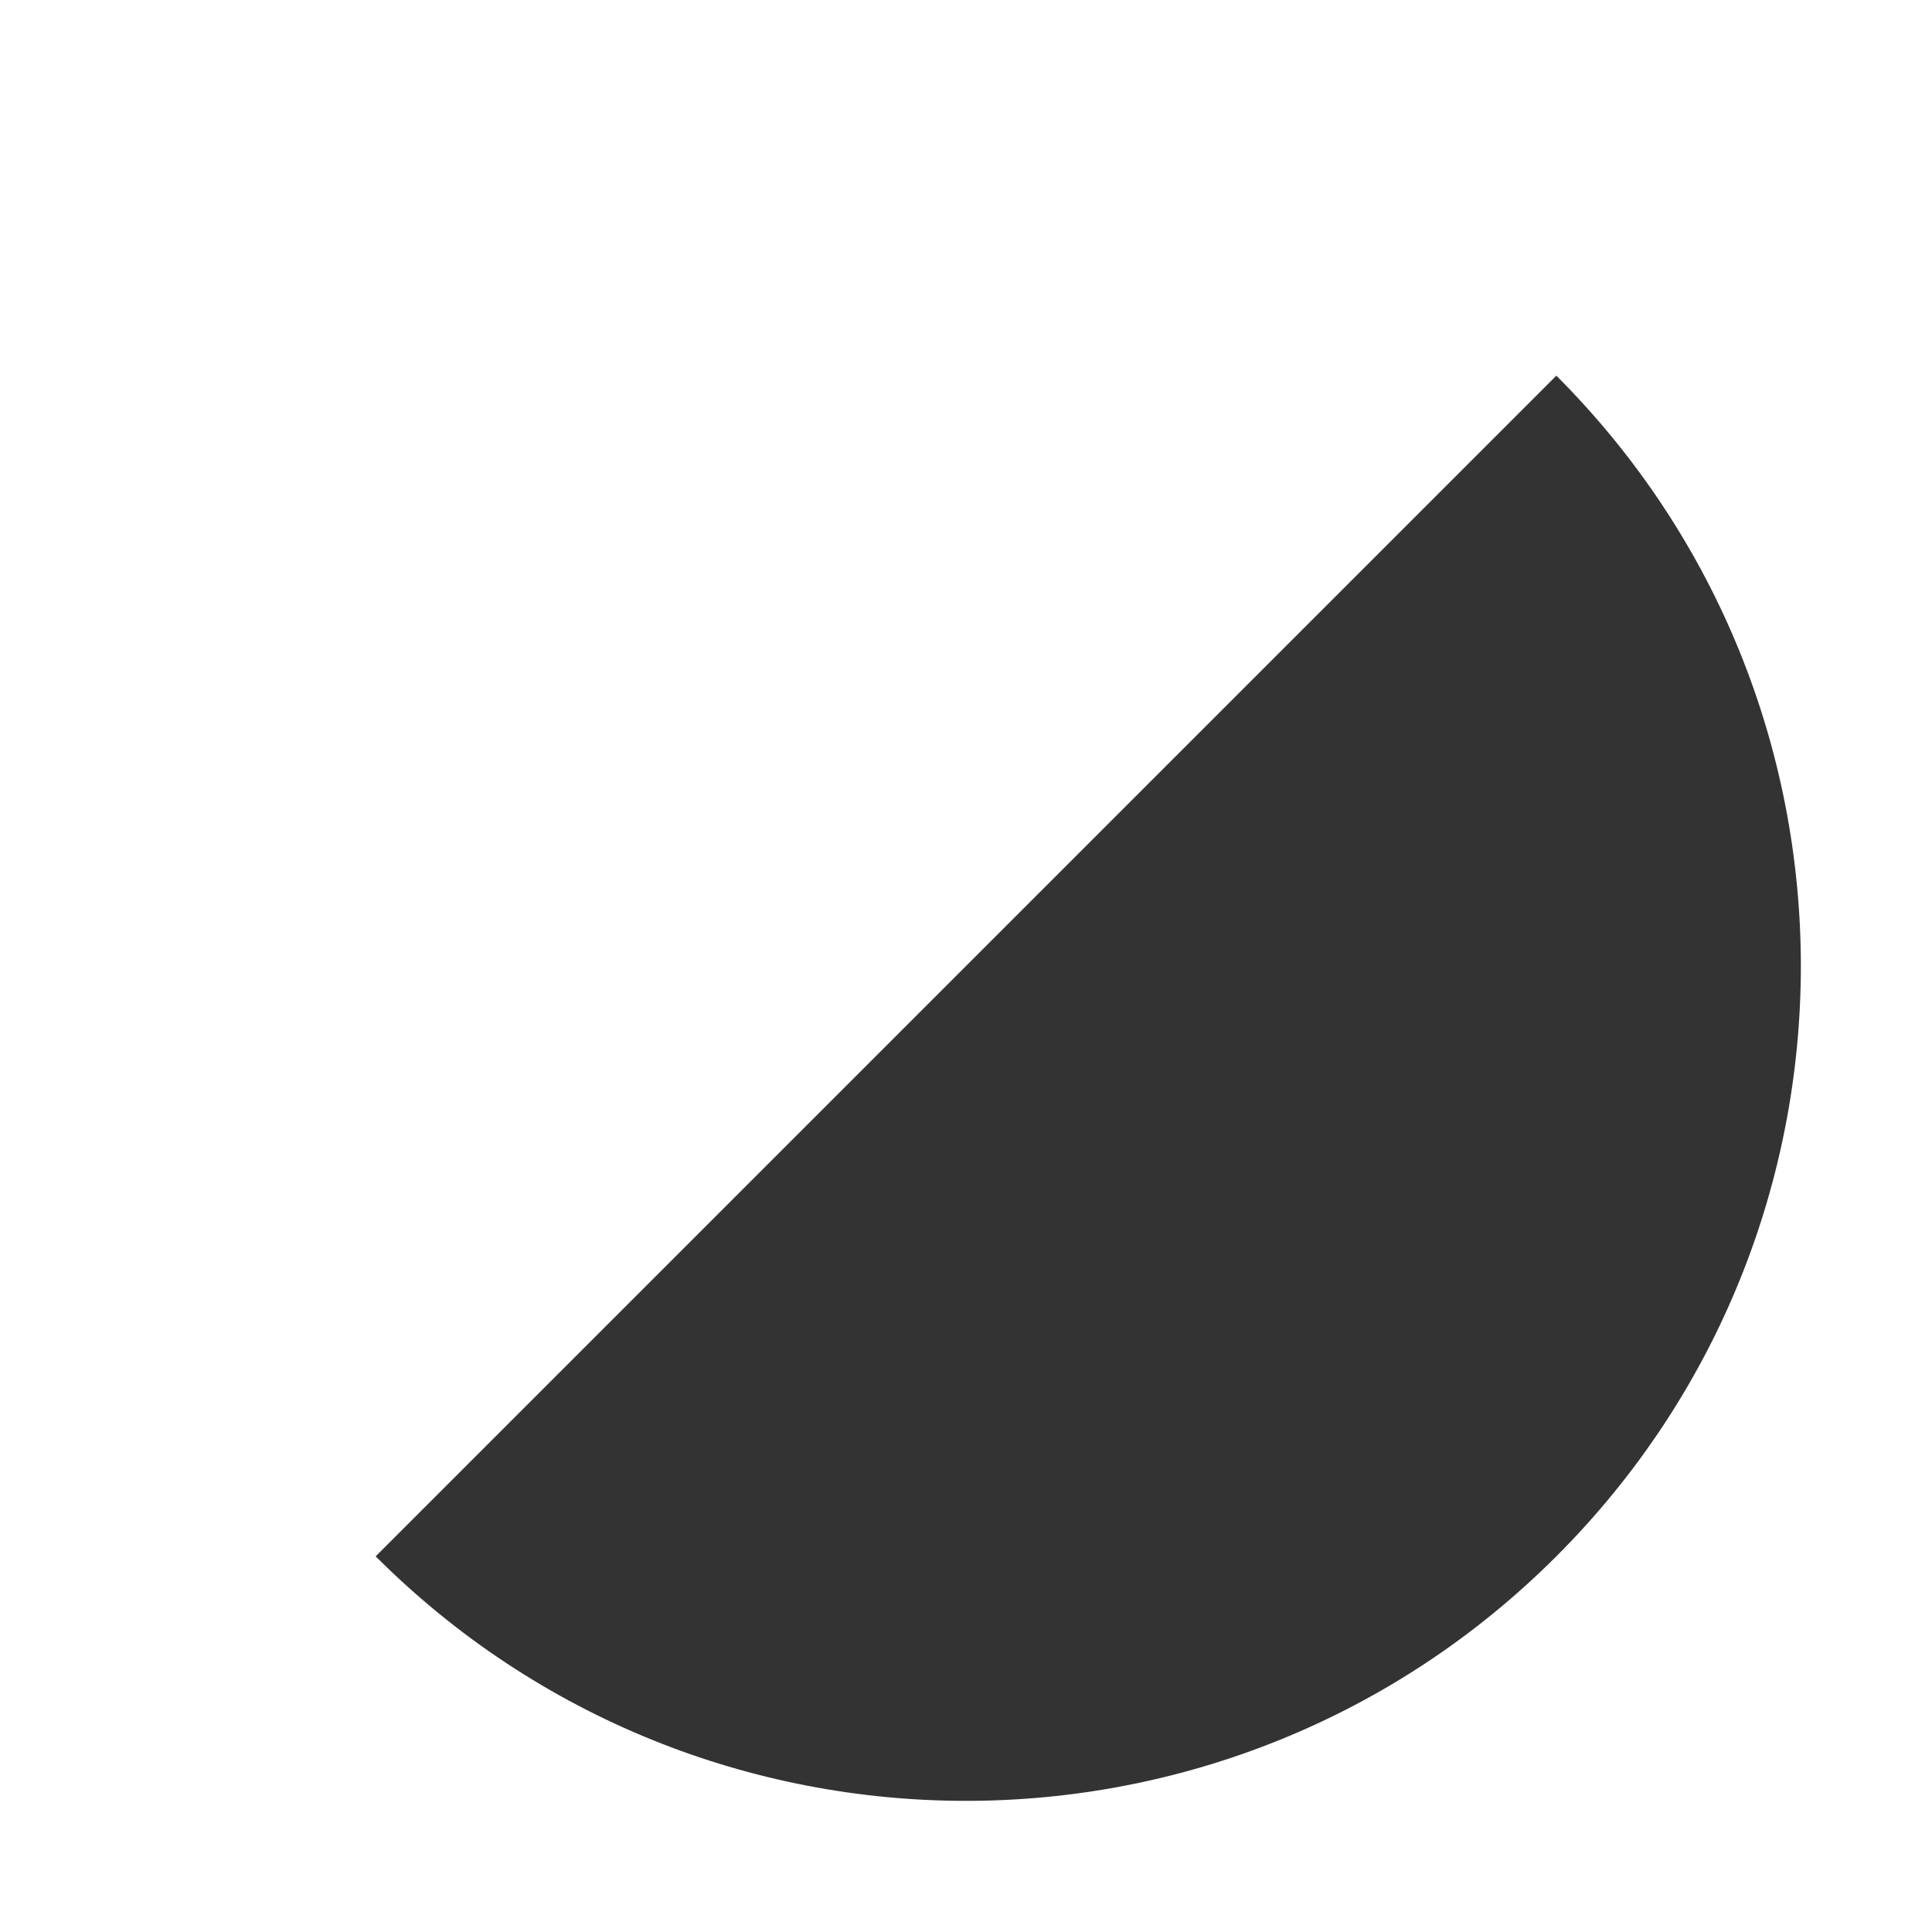
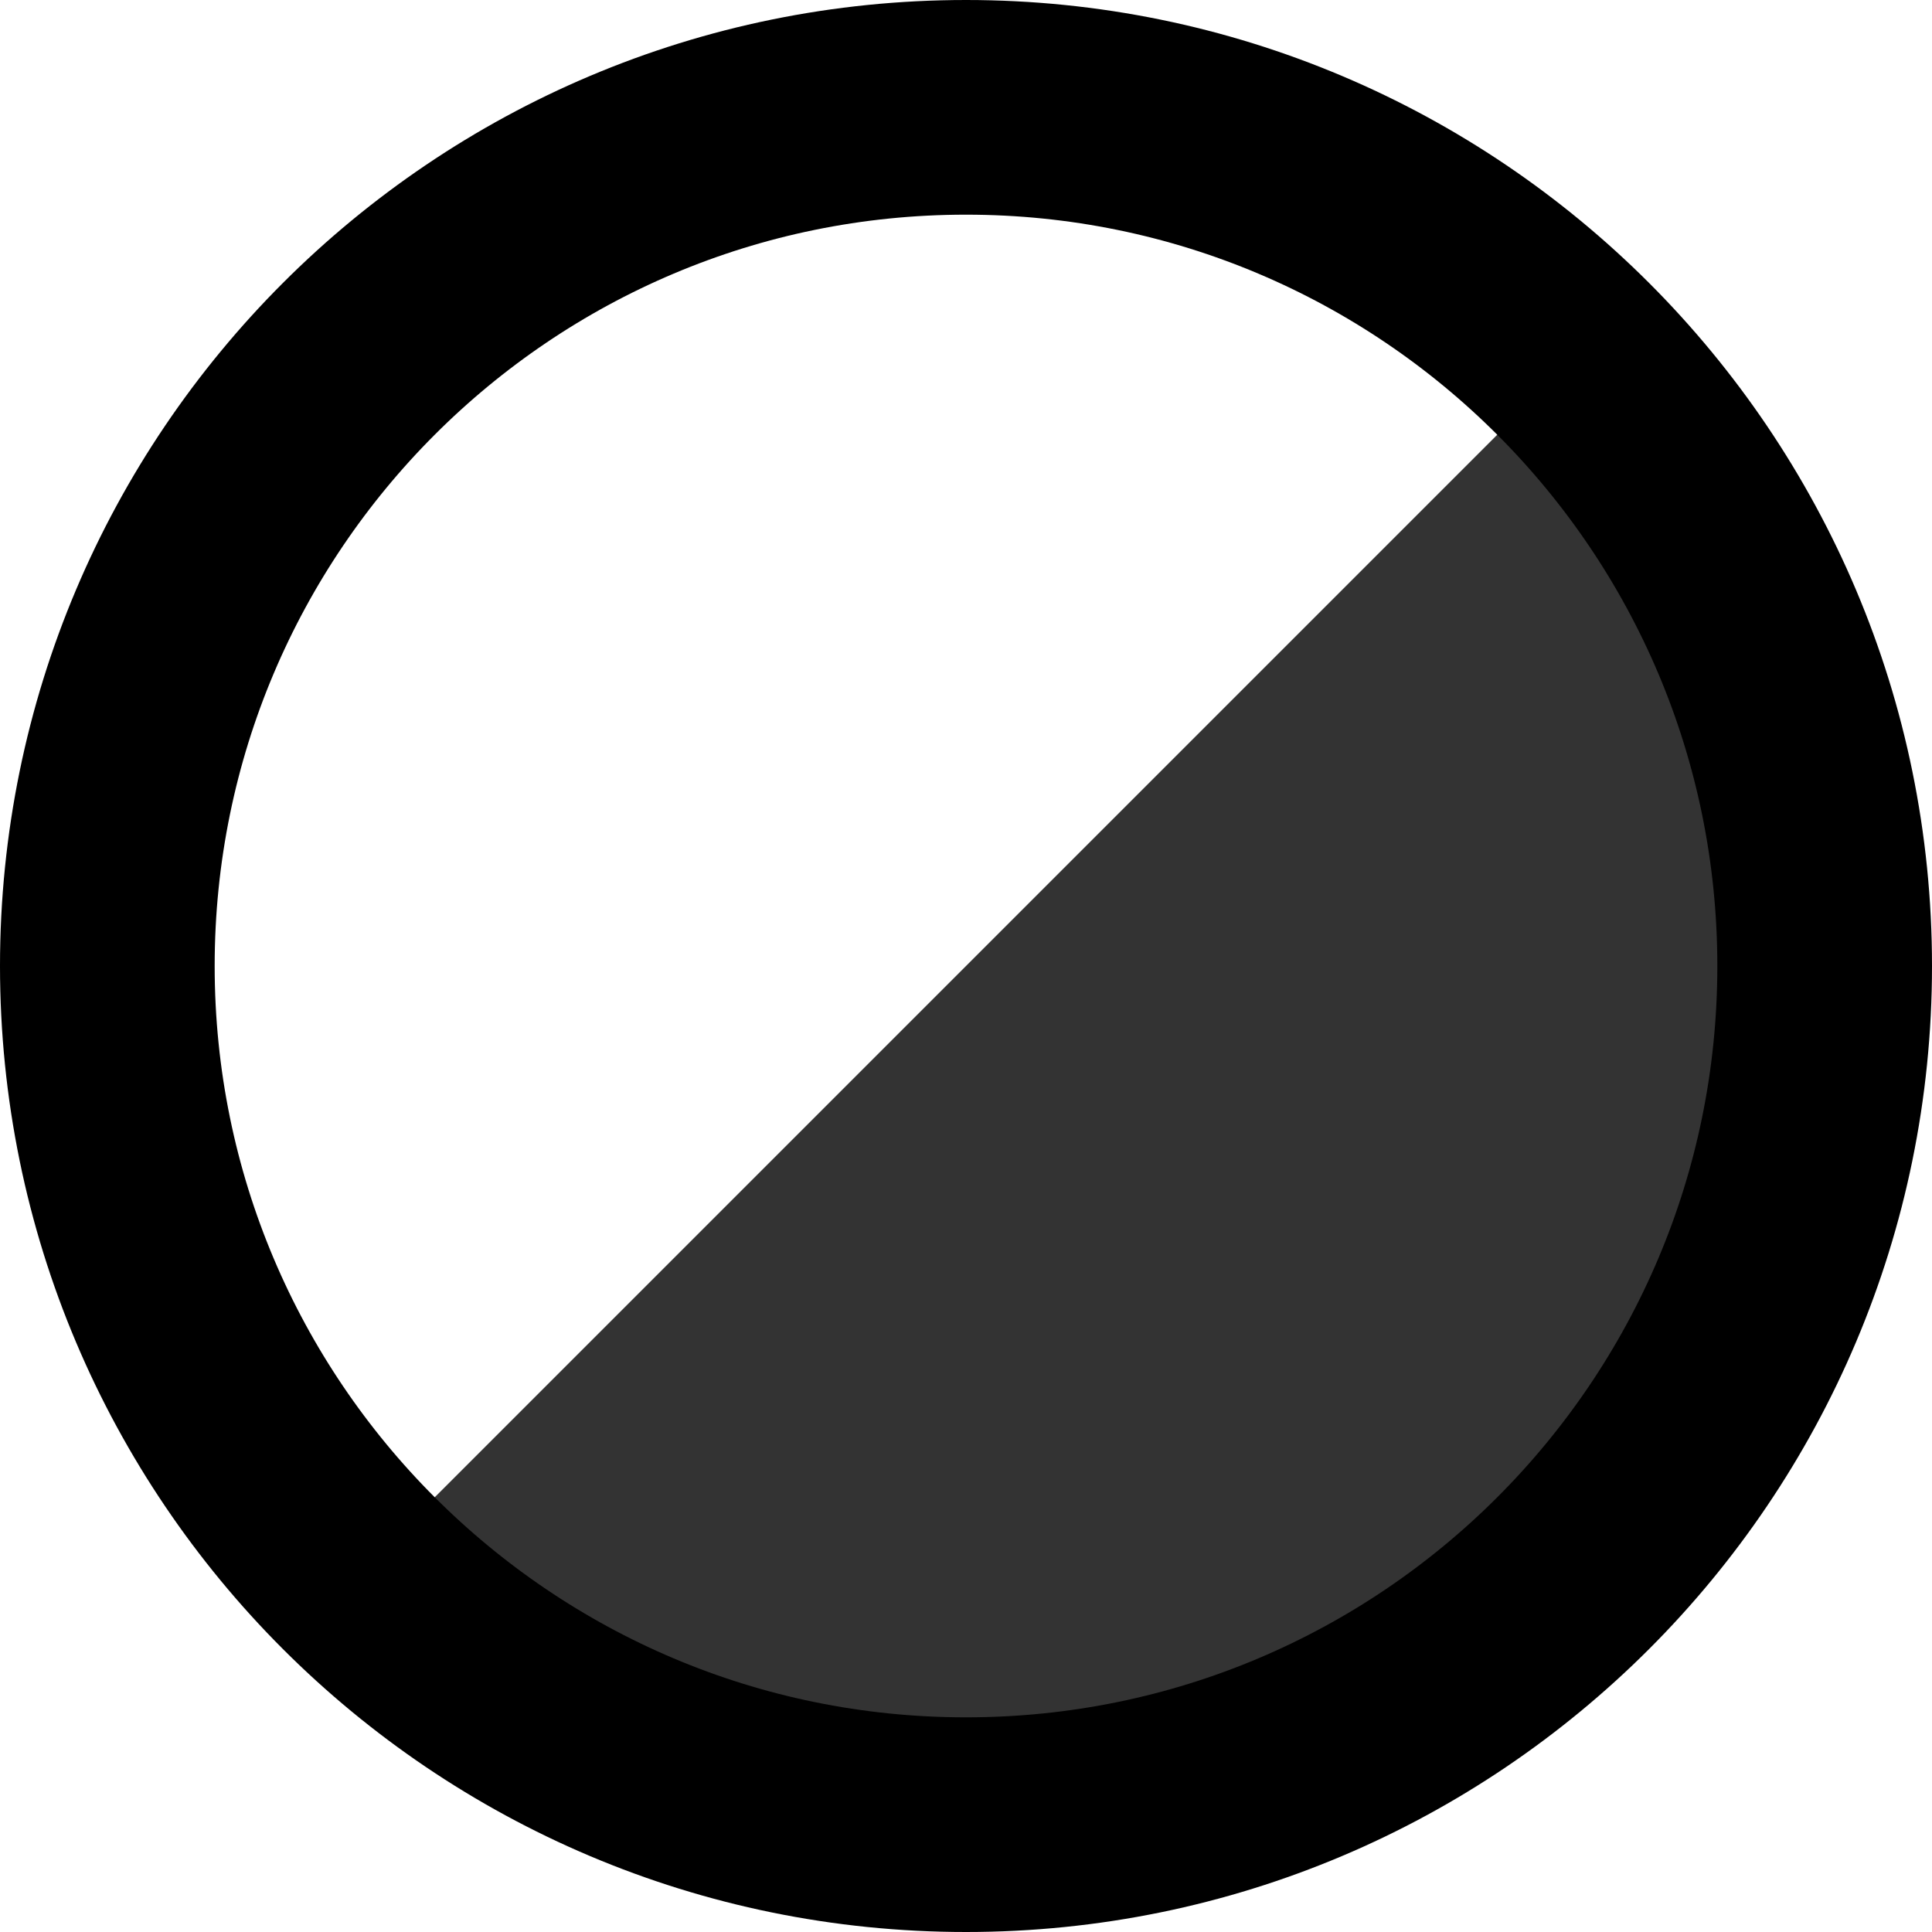
- <svg xmlns="http://www.w3.org/2000/svg" viewBox="0 0 18 18" aria-labelledby="title" width="1em" height="1em" fill="currentColor">
+ <svg xmlns="http://www.w3.org/2000/svg" viewBox="0 0 18 18" aria-labelledby="title" width="1em" height="1em" fill="currentColor" stroke="currentColor">
  <path d="M14.5,3.5 a1 1 0 0 1 -11,11 Z" stroke="none" opacity="0.8" />
-   <circle cx="9" cy="9" r="8" fill="none" strokeWidth="2" />
+   <circle cx="9" cy="9" r="8" fill="none" stroke-width="2" />
</svg>
